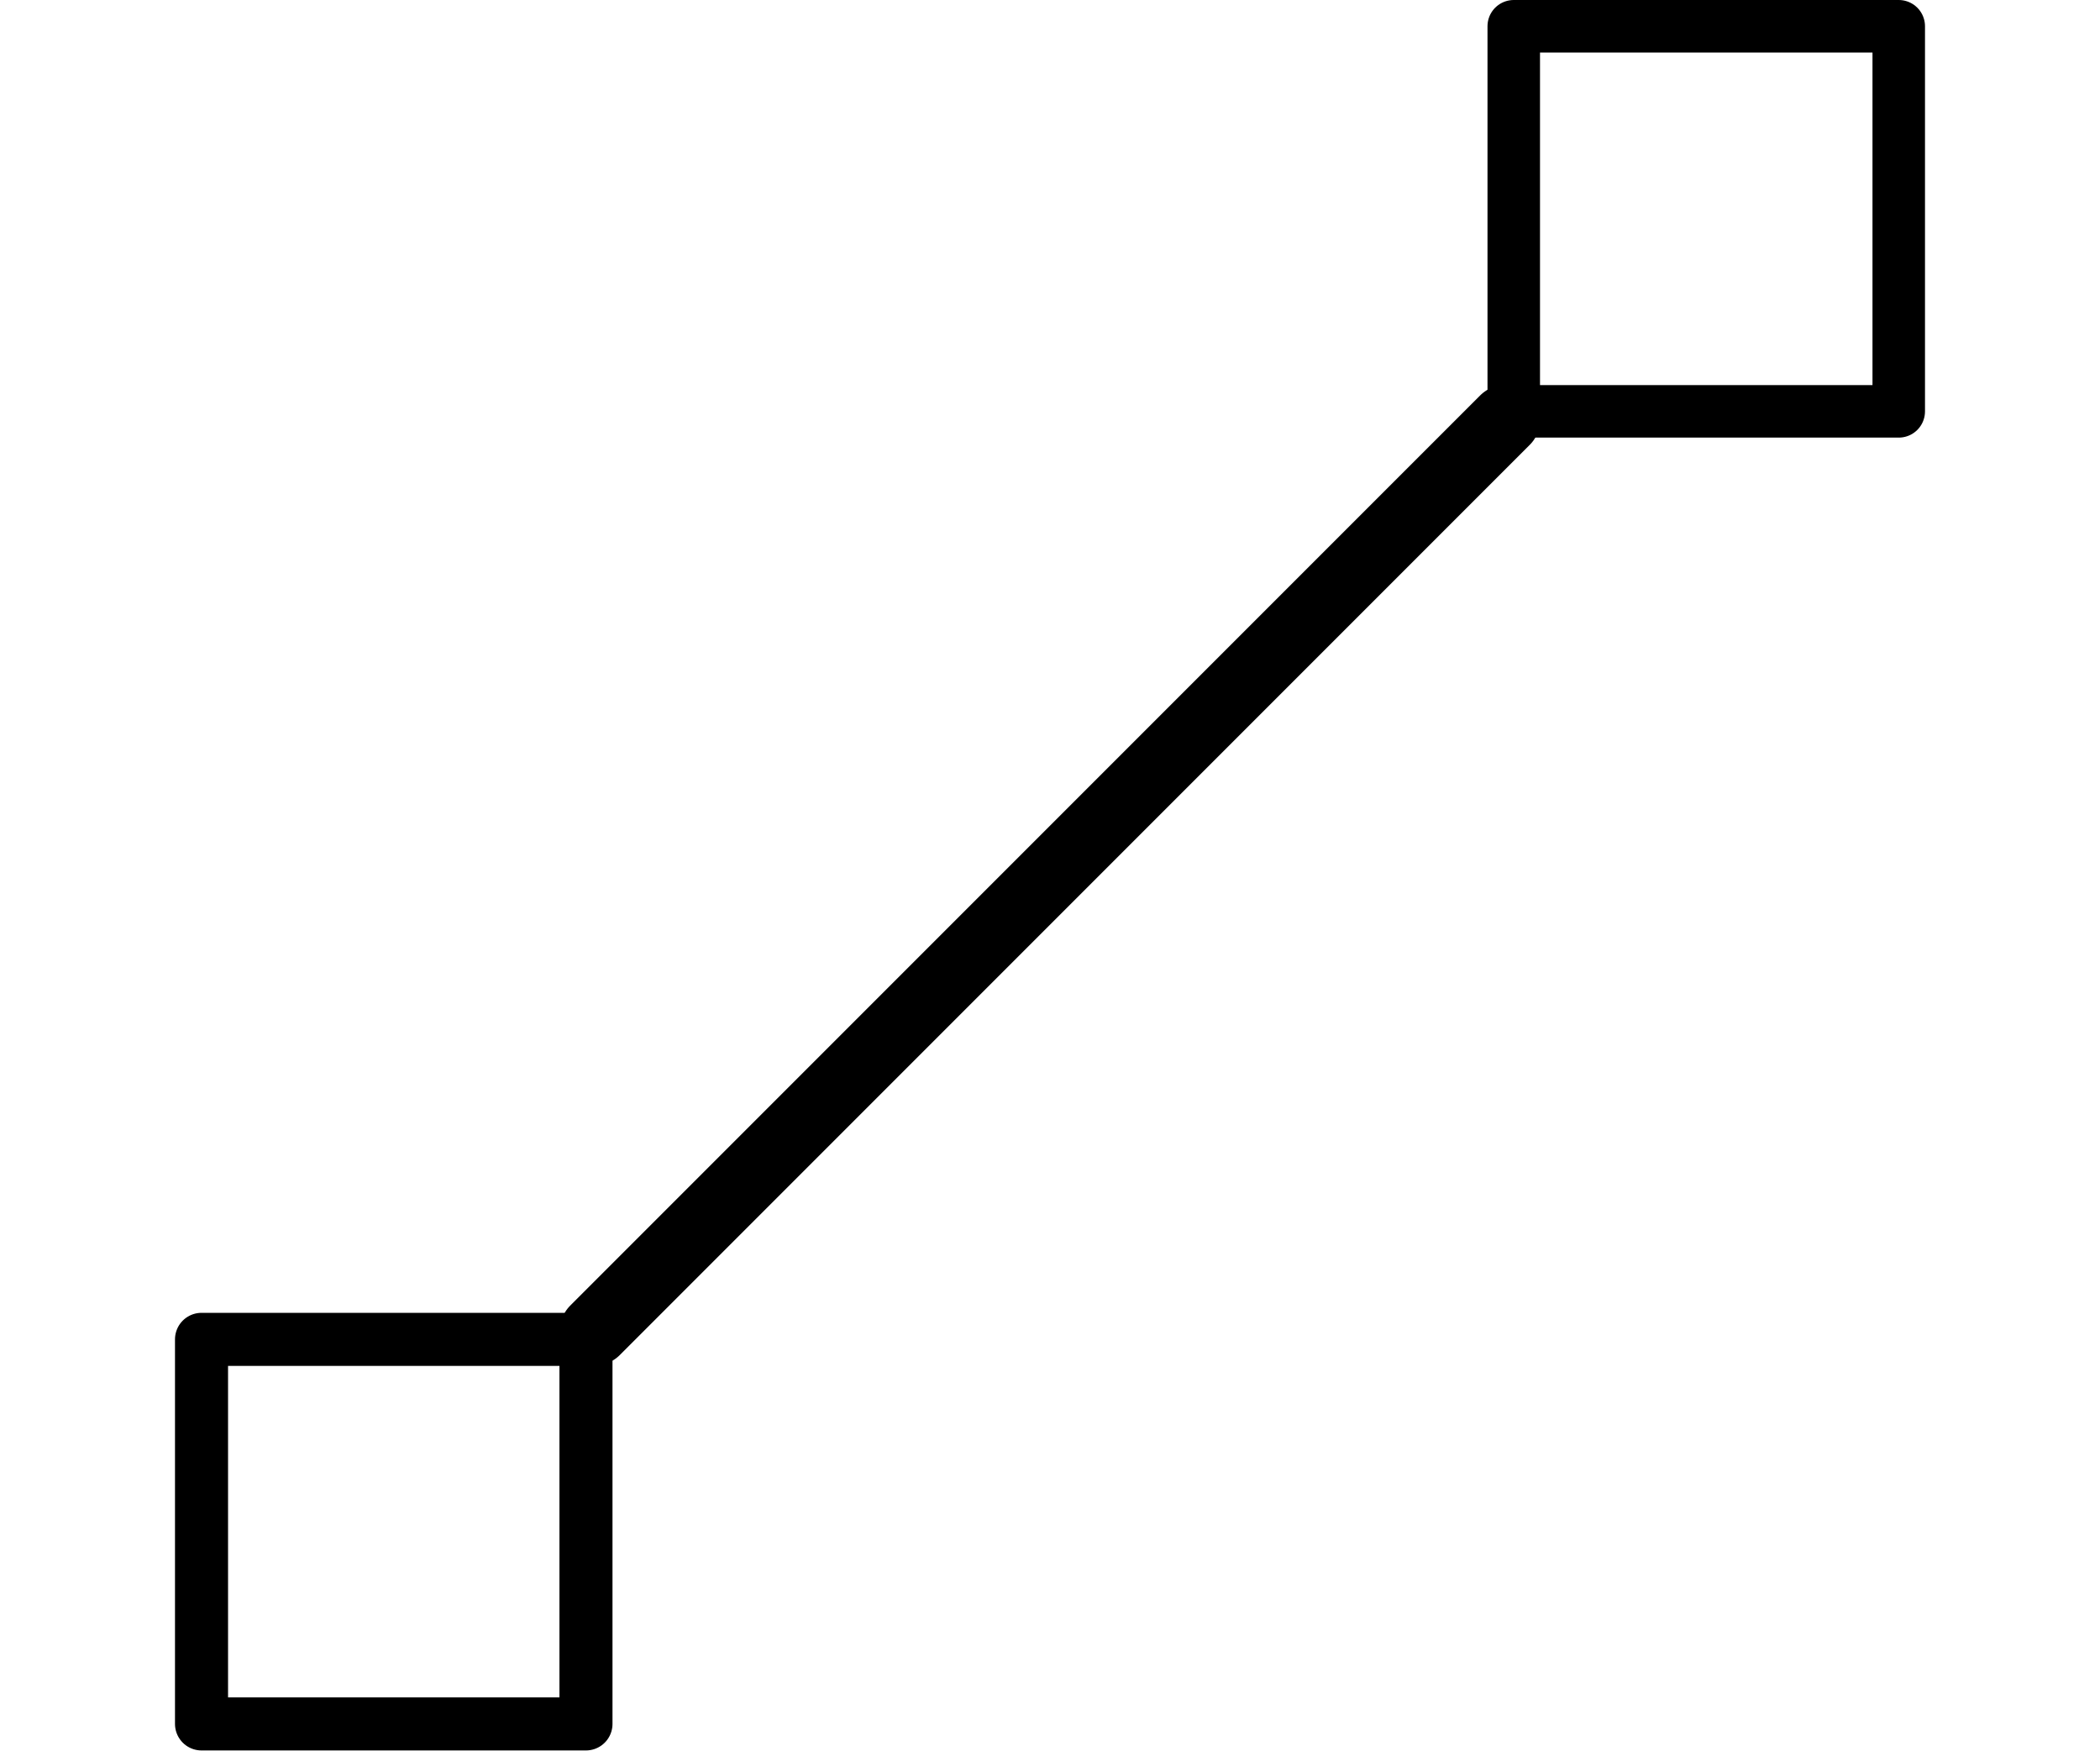
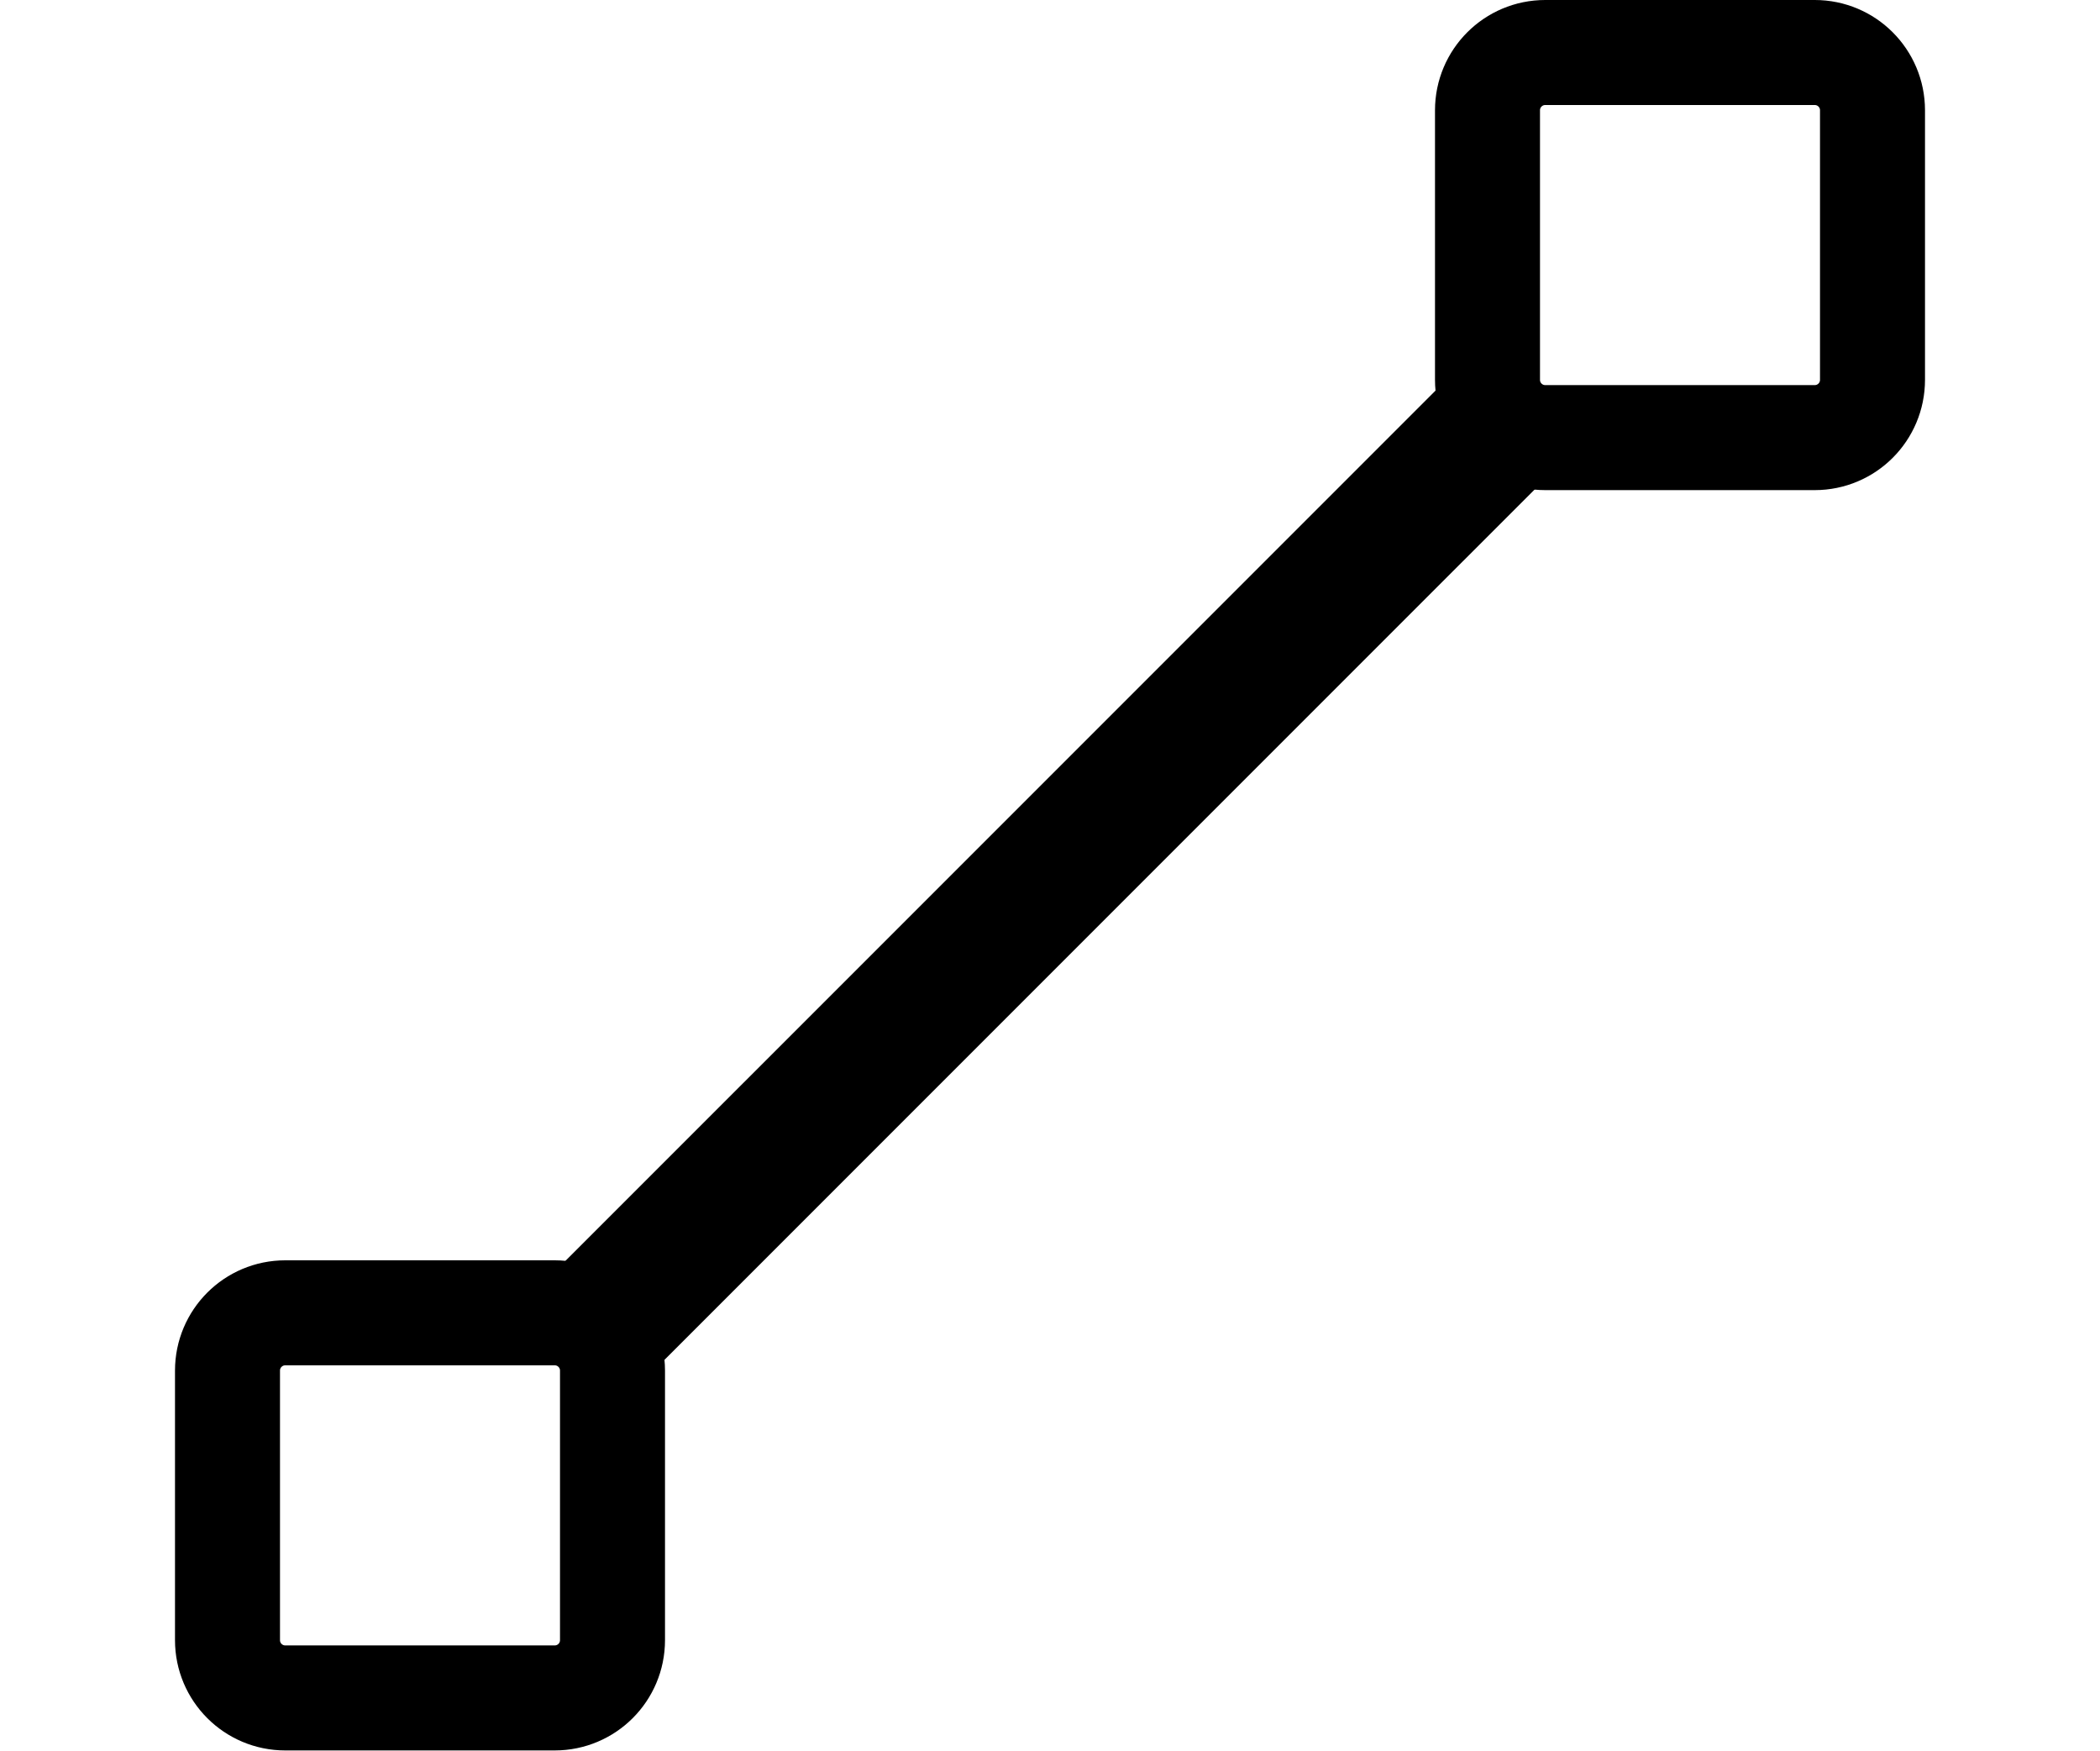
<svg xmlns="http://www.w3.org/2000/svg" height="100mm" width="120mm" version="1.1" x="0px" y="0px" viewBox="0 0 120 100" enable-background="new 0 0 100 100" xml:space="preserve" id="svg12" style="fill:#000000">
  <defs id="defs16" />
-   <g id="g854" transform="matrix(0.79375,0,0,0.79375,10,-2.8954019e-8)">
-     <rect style="fill:none;fill-opacity:0.533;stroke:#000000;stroke-width:3.819;stroke-linecap:round;stroke-linejoin:round;stroke-miterlimit:0;stroke-dasharray:none;stroke-dashoffset:5.6" id="rect845" width="27.677" height="27.677" x="1.909" y="96.398" />
-     <rect style="fill:none;fill-opacity:0.533;stroke:#000000;stroke-width:3.78;stroke-linecap:round;stroke-linejoin:round;stroke-miterlimit:0;stroke-dasharray:none;stroke-dashoffset:5.6" id="rect847" width="27.716" height="27.716" x="96.378" y="1.89" />
-     <path style="fill:none;stroke:#000000;stroke-width:5.04;stroke-linecap:round;stroke-linejoin:miter;stroke-miterlimit:4;stroke-dasharray:none;stroke-opacity:1" d="M 30.236,95.748 95.748,30.236" id="path849" />
+   <g id="g864">
+     <rect style="fill:none;fill-opacity:0.533;stroke:#000000;stroke-width:6;stroke-linecap:round;stroke-linejoin:round;stroke-miterlimit:0;stroke-dasharray:none;stroke-dashoffset:5.6" id="rect847" width="22" height="22" x="85" y="3" ry="3.299" />
+     <rect style="fill:none;fill-opacity:0.533;stroke:#000000;stroke-width:6;stroke-linecap:round;stroke-linejoin:round;stroke-miterlimit:0;stroke-dasharray:none;stroke-dashoffset:5.6" id="rect847-7" width="22" height="22" x="13" y="75" ry="3.299" rx="3.299" />
+     <path style="fill:none;stroke:#000000;stroke-width:8;stroke-linecap:butt;stroke-linejoin:miter;stroke-miterlimit:4;stroke-dasharray:none;stroke-opacity:1" d="M 34.828,75.171 85.173,24.828" id="path859" />
  </g>
</svg>
